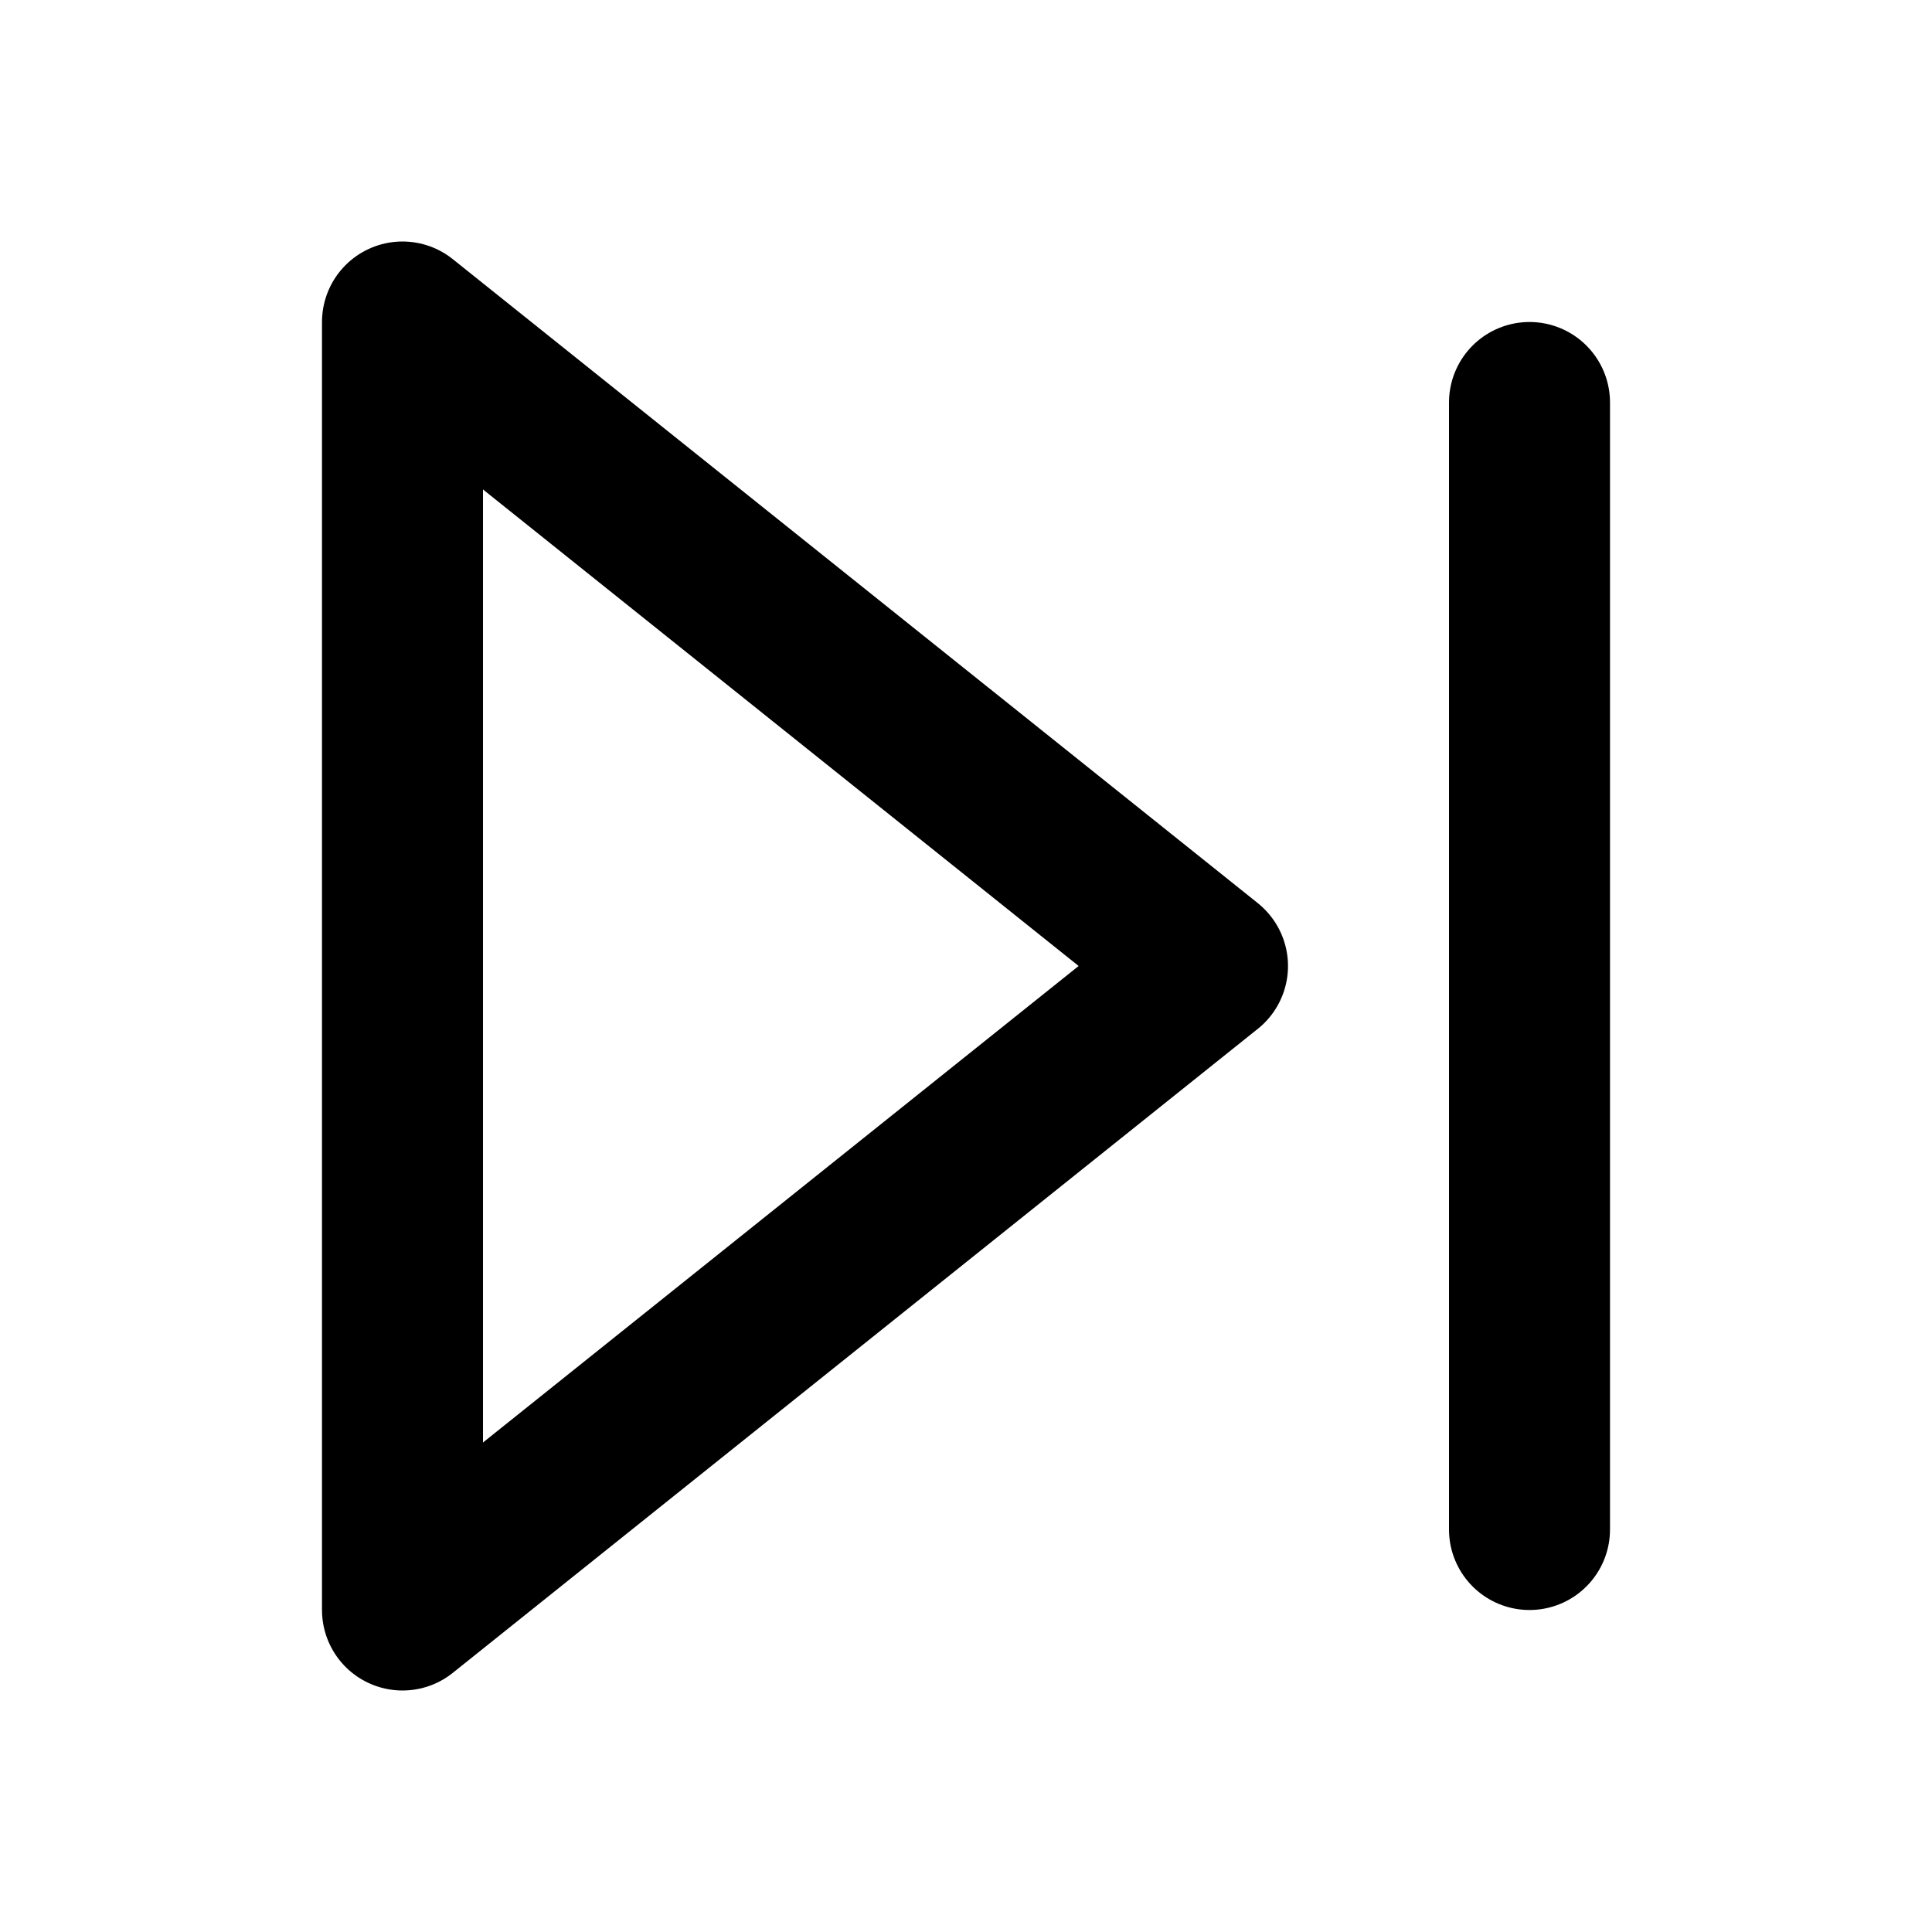
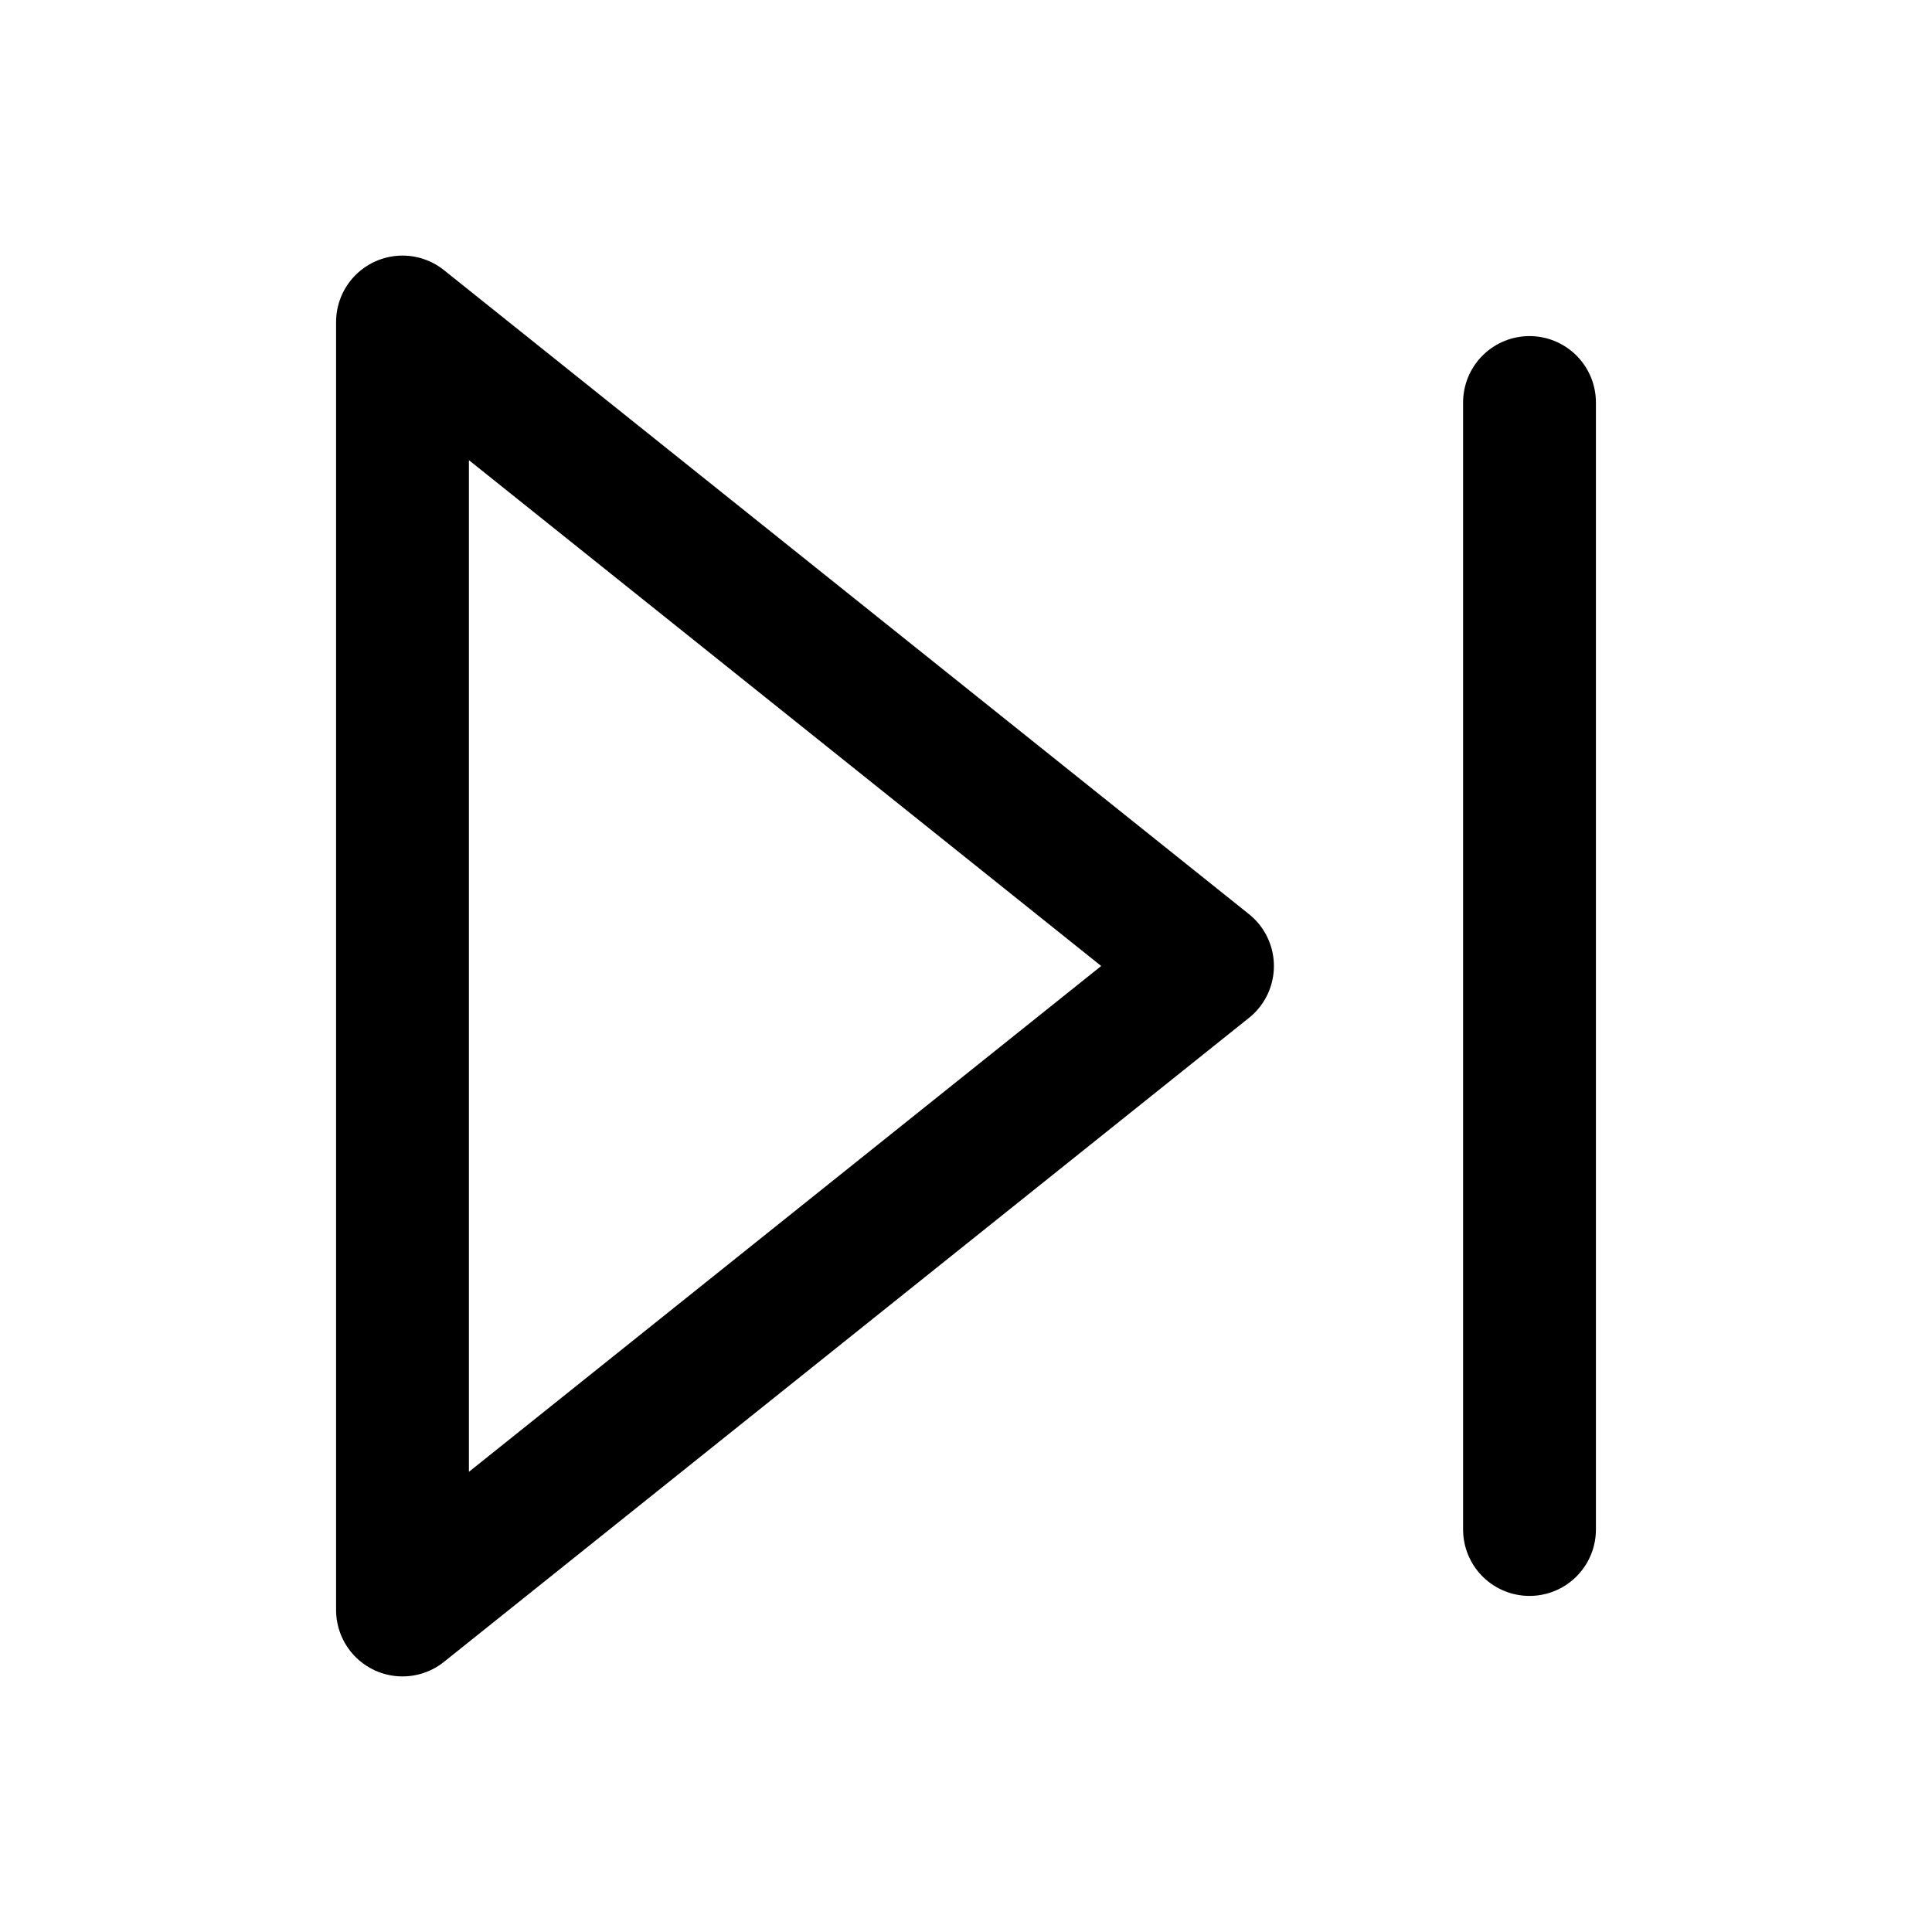
- <svg xmlns="http://www.w3.org/2000/svg" width="24" height="24" viewBox="0 0 24 24" fill="none" stroke="currentColor" stroke-width="2" stroke-linecap="round" stroke-linejoin="round">
+ <svg xmlns="http://www.w3.org/2000/svg" width="24" height="24" viewBox="0 0 24 24" fill="none" stroke="currentColor" stroke-width="1.65" stroke-linecap="round" stroke-linejoin="round">
  <polygon points="5 4 15 12 5 20 5 4" />
  <line x1="19" x2="19" y1="5" y2="19" />
</svg>
